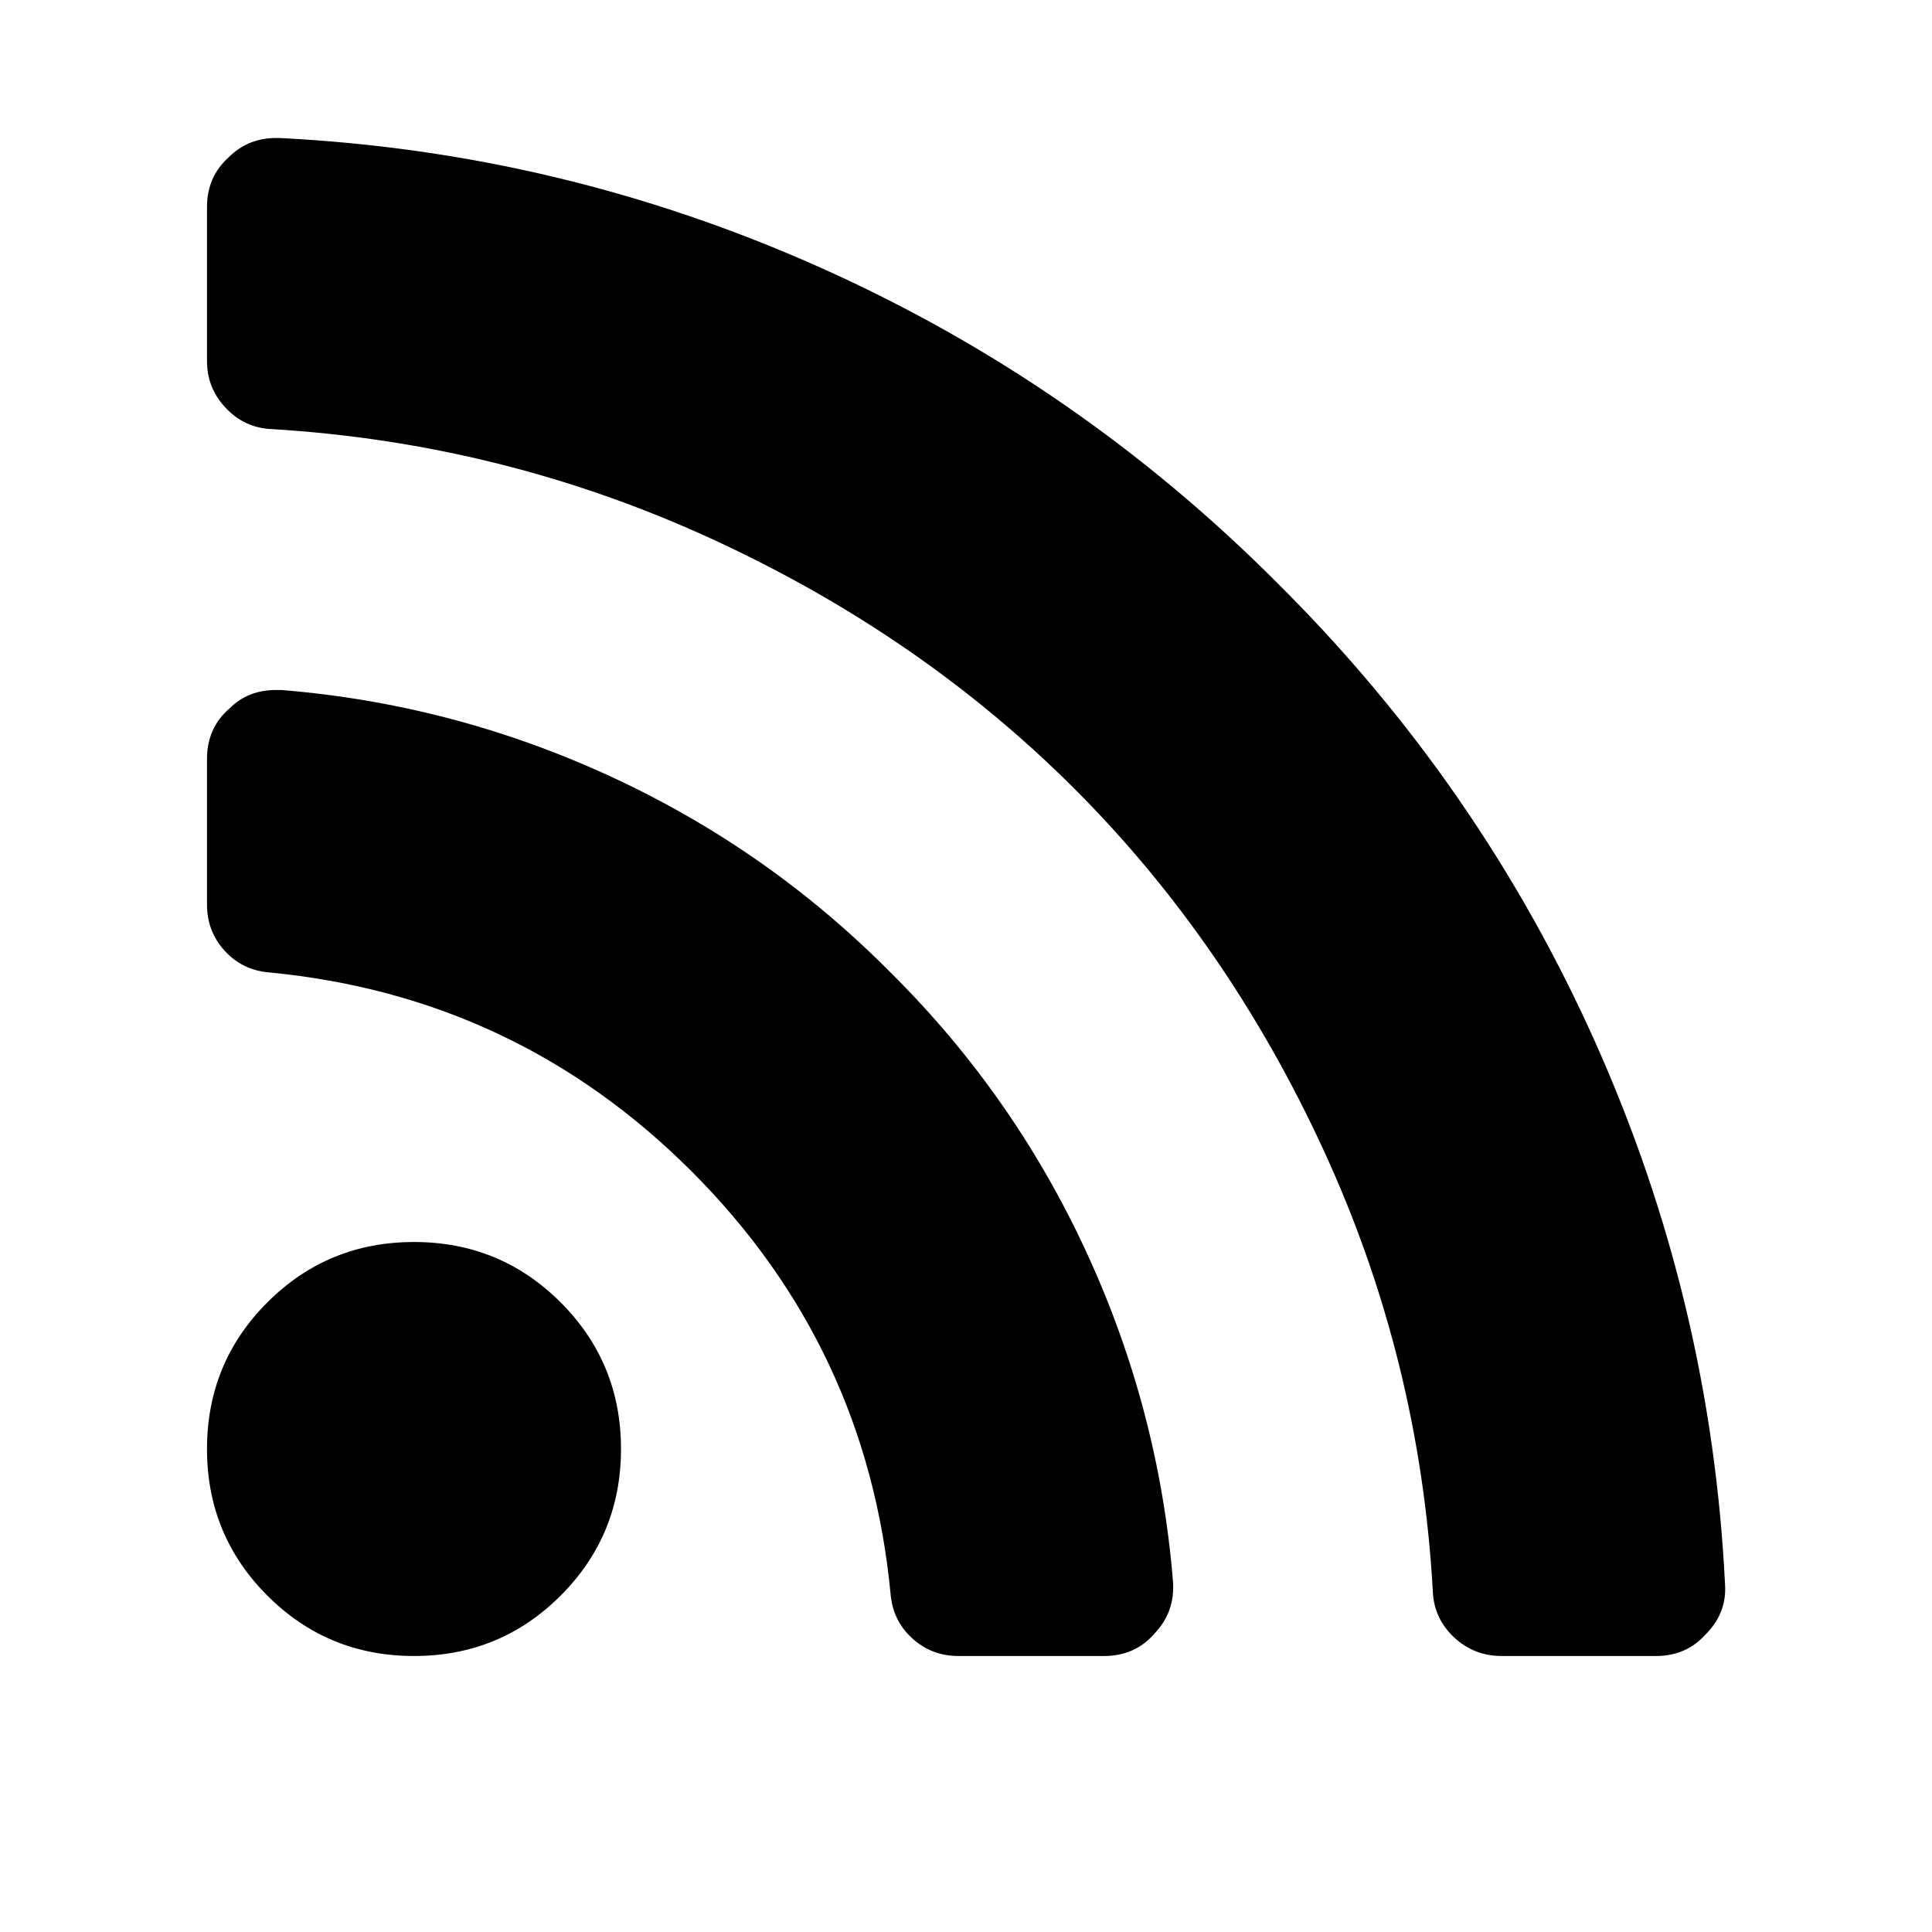
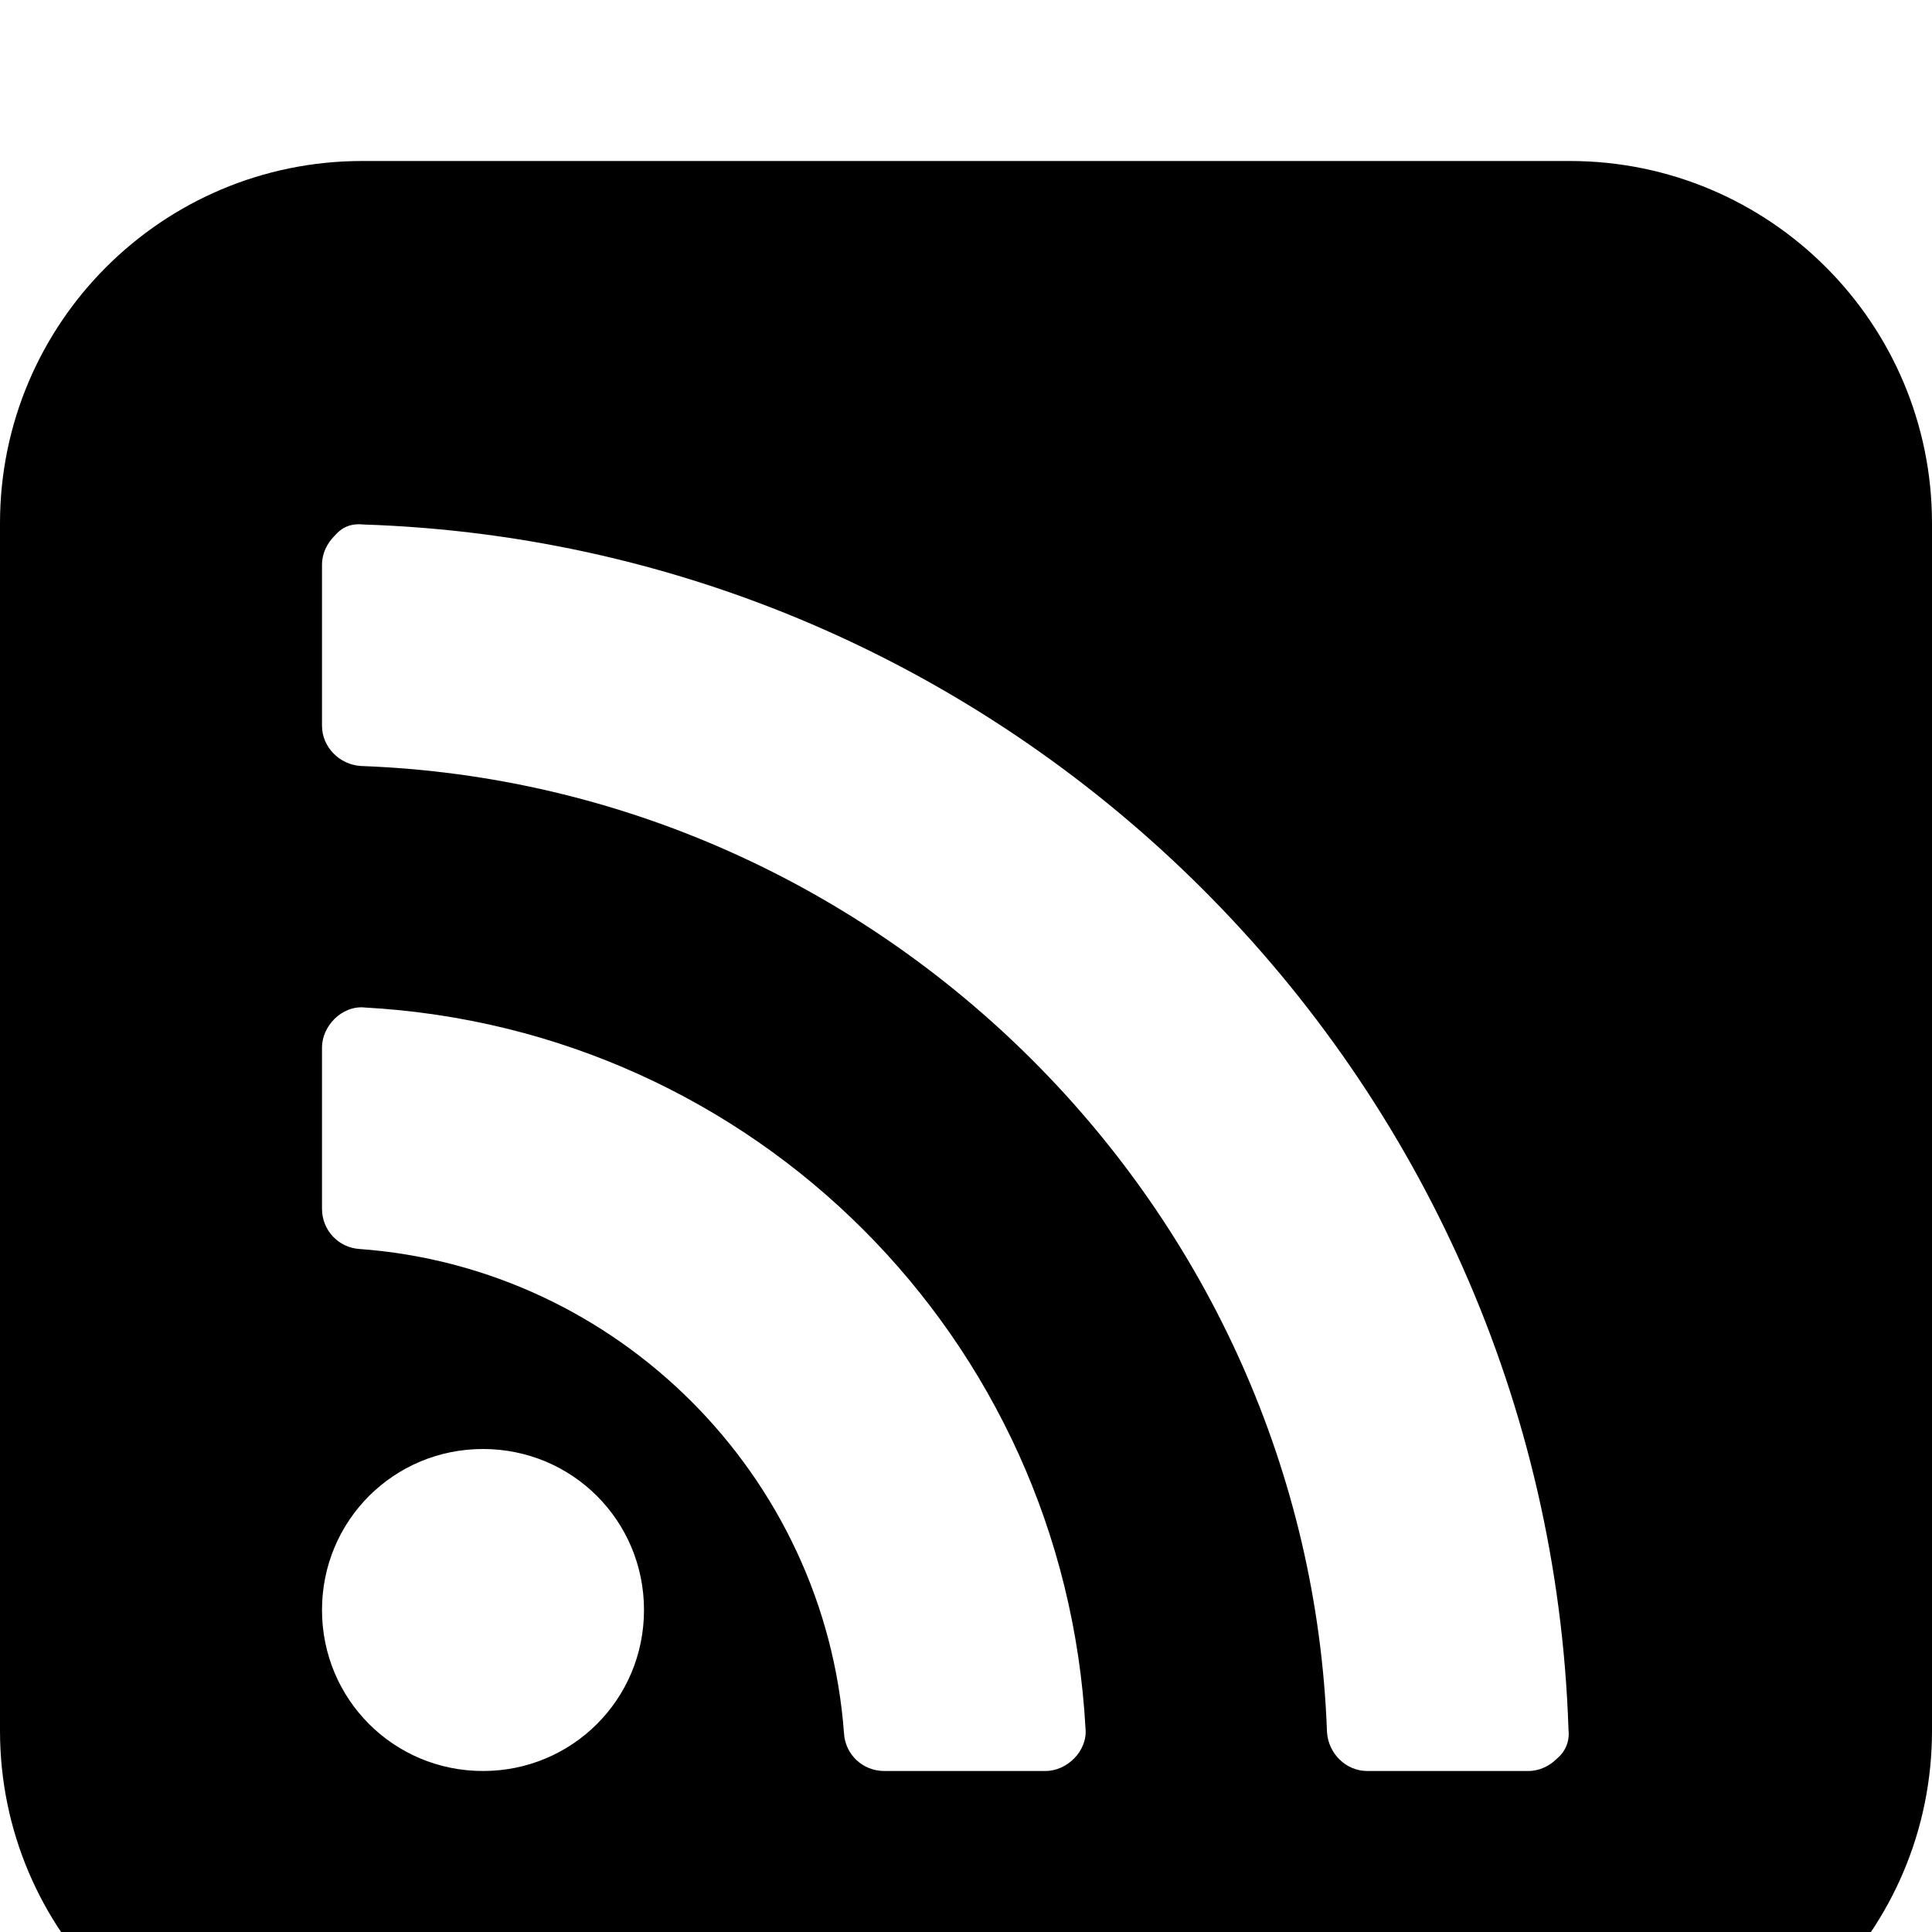
- <svg xmlns="http://www.w3.org/2000/svg" width="1792" height="1792" viewBox="0 0 1792 1792">
-   <path d="M576 1344q0 80-56 136t-136 56-136-56-56-136 56-136 136-56 136 56 56 136zm512 123q2 28-17 48-18 21-47 21h-135q-25 0-43-16.5t-20-41.5q-22-229-184.5-391.5t-391.5-184.5q-25-2-41.5-20t-16.5-43v-135q0-29 21-47 17-17 43-17h5q160 13 306 80.5t259 181.5q114 113 181.5 259t80.5 306zm512 2q2 27-18 47-18 20-46 20h-143q-26 0-44.5-17.5t-19.5-42.5q-12-215-101-408.5t-231.5-336-336-231.5-408.5-102q-25-1-42.5-19.5t-17.5-43.5v-143q0-28 20-46 18-18 44-18h3q262 13 501.5 120t425.5 294q187 186 294 425.5t120 501.5z" />
+ <svg xmlns="http://www.w3.org/2000/svg" width="1536" height="1536">
+   <path d="M512 1280c0-71-57-128-128-128s-128 57-128 128 57 128 128 128 128-57 128-128zm351 94c-17-310-263-556-573-573-9-1-18 3-24 9s-10 14-10 23v128c0 17 13 31 30 32 205 15 370 180 385 385 1 17 15 30 32 30h128c9 0 17-4 23-10s10-15 9-24zm384 1c-17-520-438-941-958-958-10-1-17 2-23 9-6 6-10 14-10 23v128c0 17 14 31 31 32 415 15 753 353 768 768 1 17 15 31 32 31h128c9 0 17-4 23-10 7-6 10-14 9-23zm289-959v960c0 159-129 288-288 288H288c-159 0-288-129-288-288V416c0-159 129-288 288-288h960c159 0 288 129 288 288z" />
</svg>
